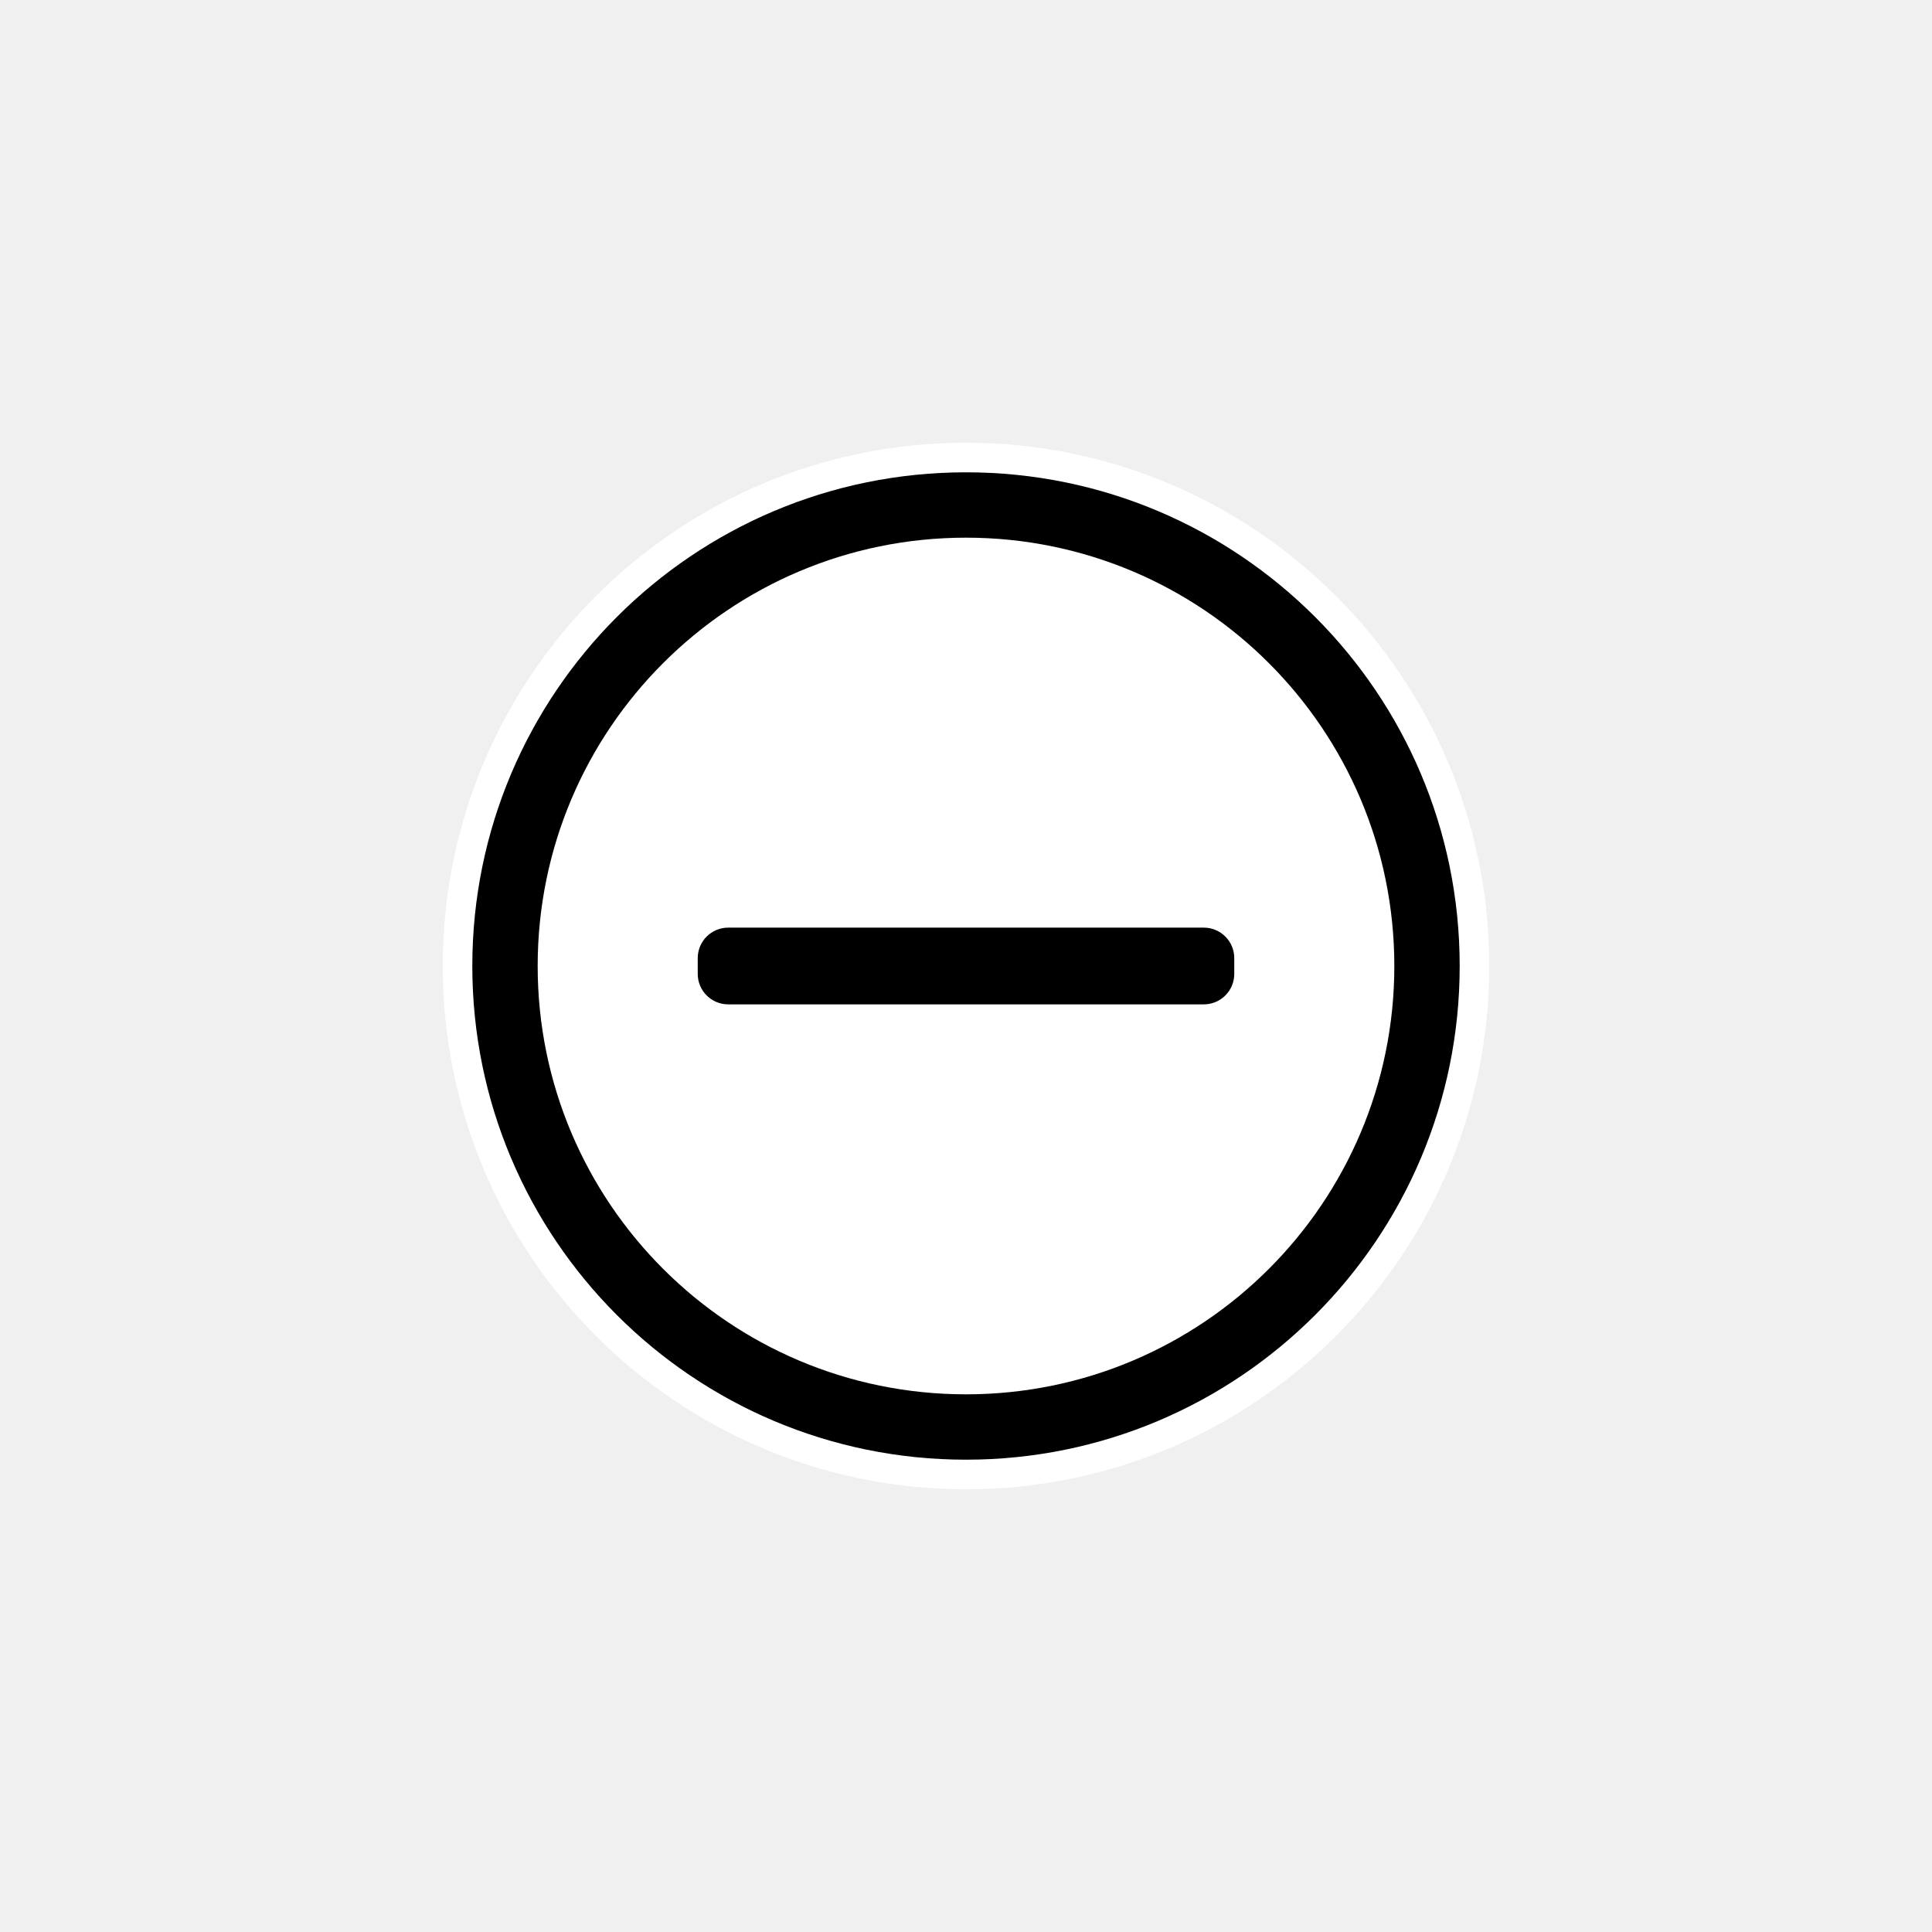
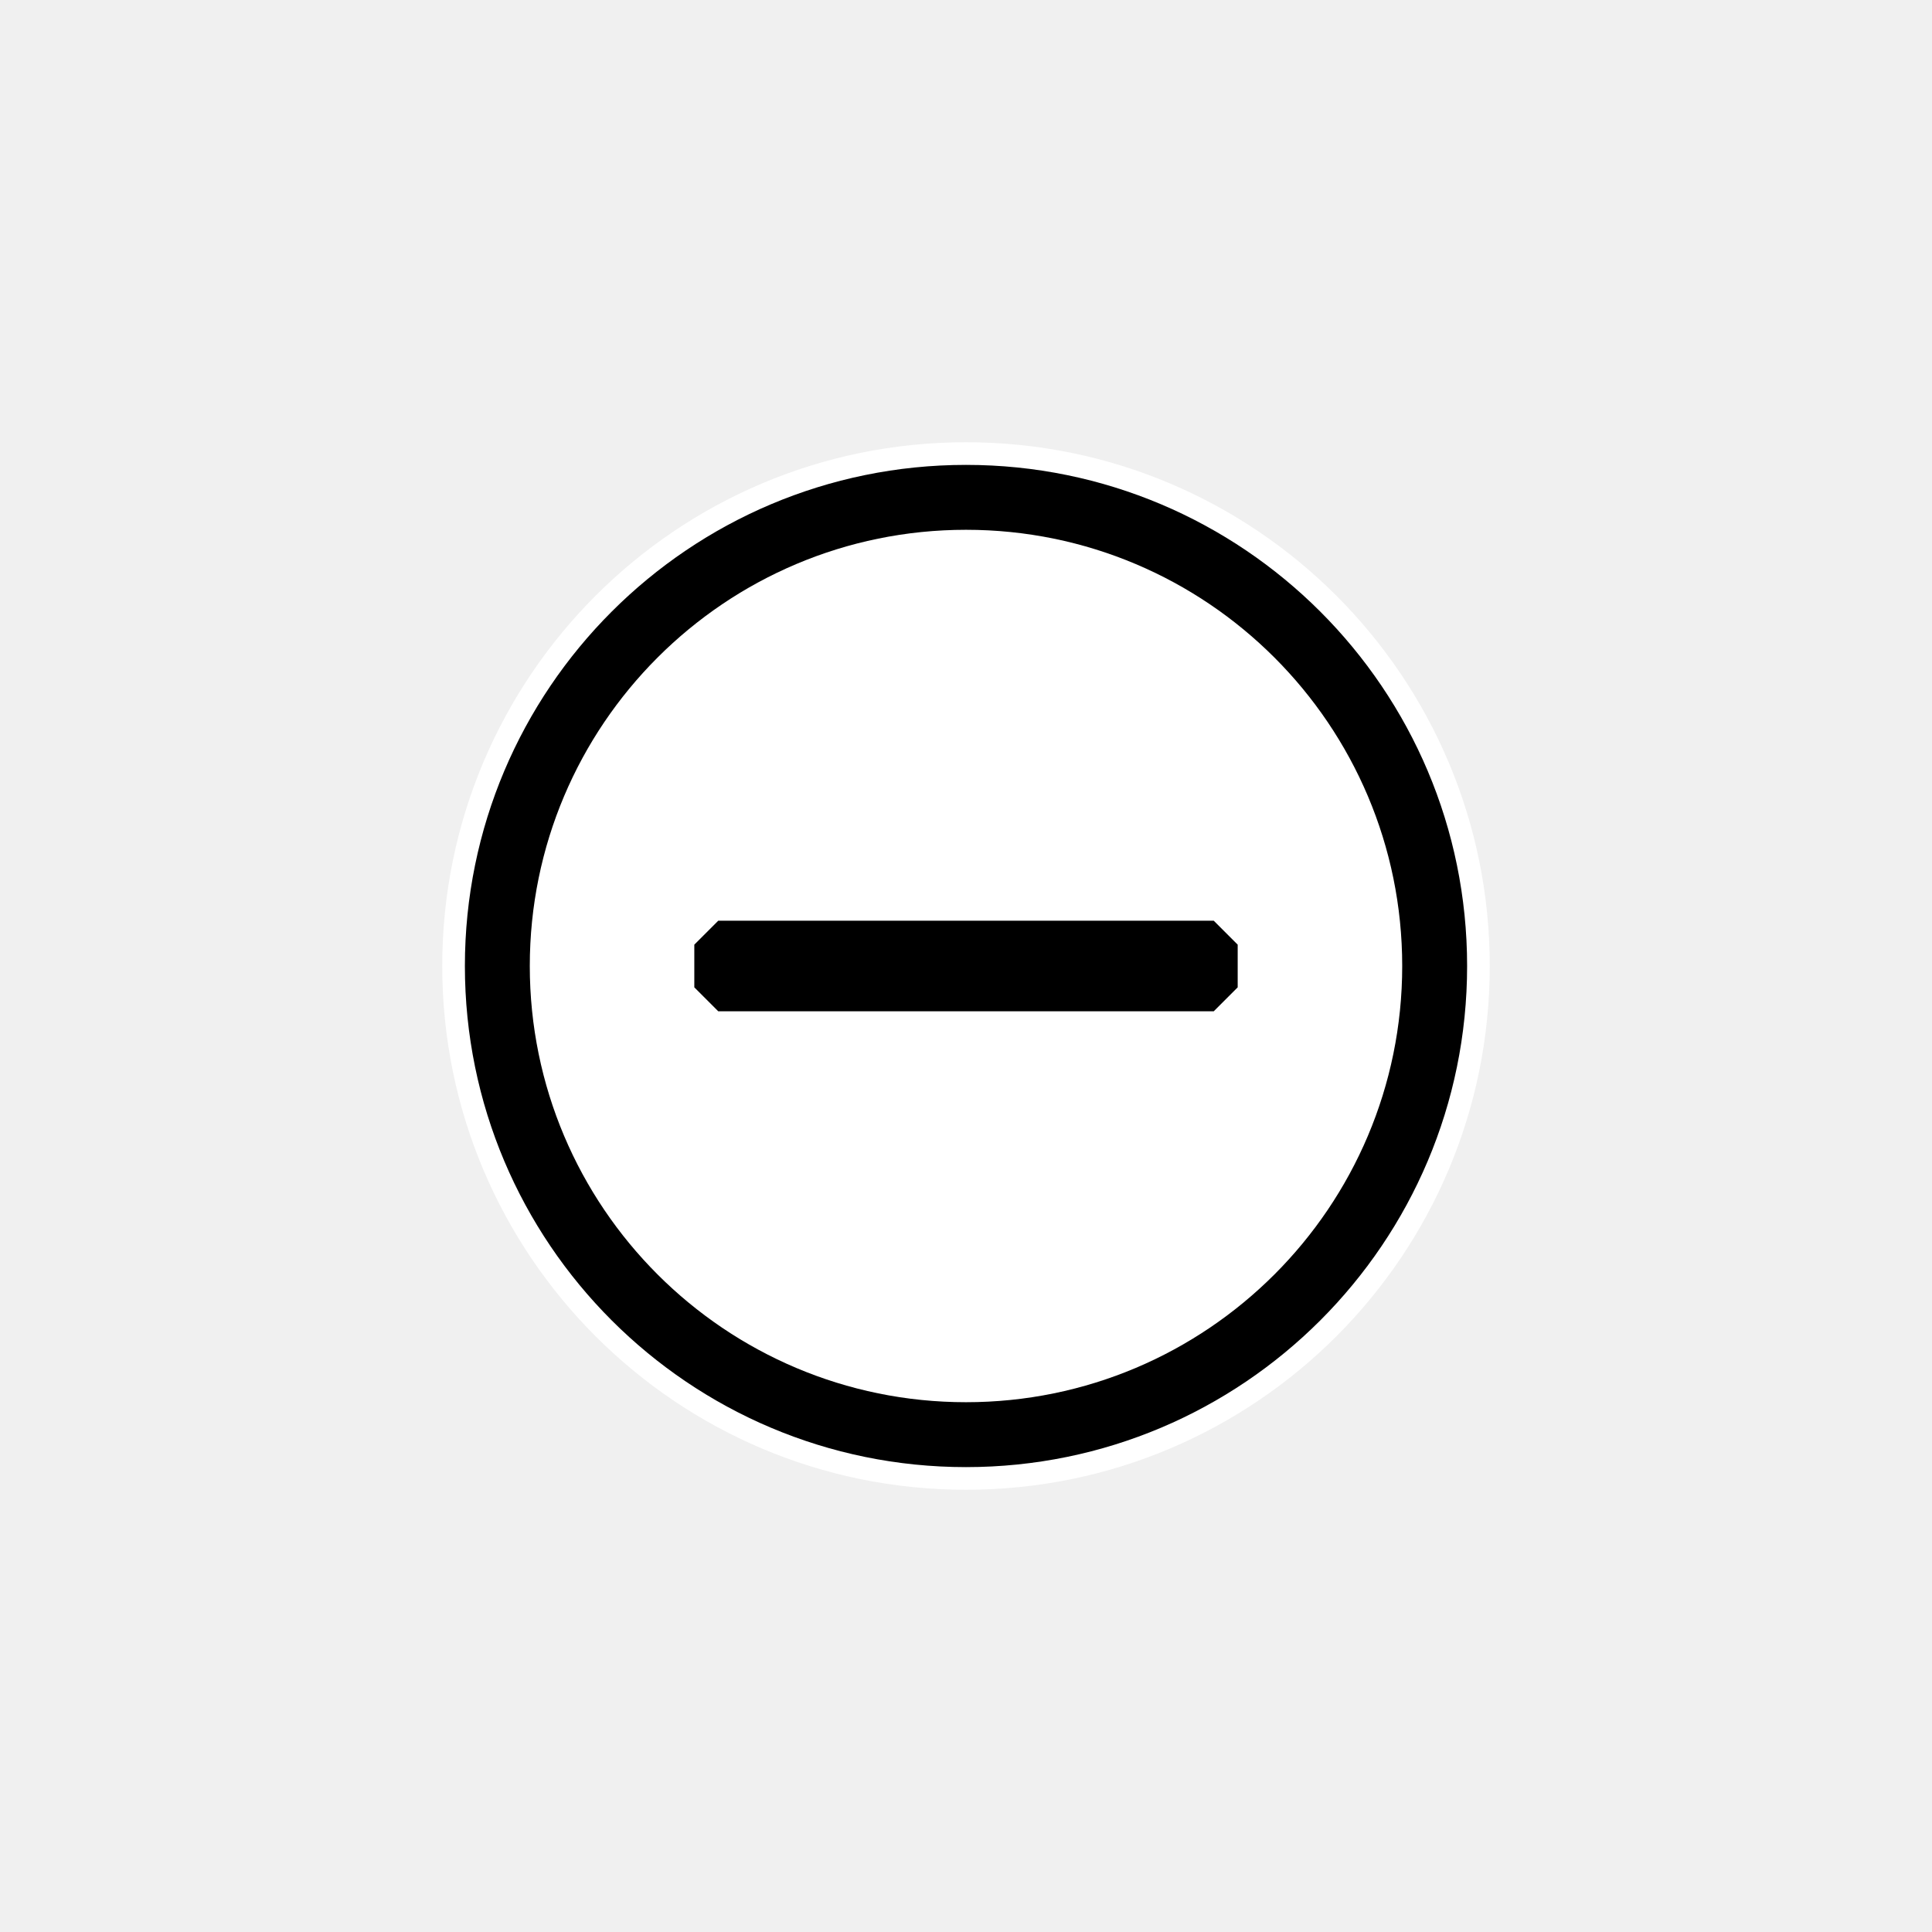
- <svg xmlns="http://www.w3.org/2000/svg" width="128pt" height="128pt" viewBox="0 0 128 128">
+ <svg xmlns="http://www.w3.org/2000/svg" viewBox="0 0 128 128">
  <defs>
-     <clipPath id="e">
-       <rect width="128" height="128" />
+     <clipPath id="a">
+       <path d="M0 0h128v128H0z" />
    </clipPath>
  </defs>
-   <g clip-path="url(#e)">
-     <clipPath id="f">
-       <rect width="128" height="128" fill="#fff" />
+   <g clip-path="url(#a)">
+     <clipPath id="b">
+       <path fill="#fff" d="M0 0h128v128H0z" />
    </clipPath>
-     <g clip-path="url(#f)">
-       <circle cx="64" cy="64" r="34.666" fill="#fff" vector-effect="non-scaling-stroke" />
-       <circle cx="64" cy="64" r="31.208" mask="url(#b)" stroke="#000" stroke-width="4" vector-effect="non-scaling-stroke" />
-       <circle cx="64" cy="64" r="26.878" fill="#fff" mask="url(#a)" stroke="#fff" stroke-width="4" vector-effect="non-scaling-stroke" />
-       <path d="m48.244 62.208h31.512c0.699 0 1.267 0.568 1.267 1.267v1.05c0 0.699-0.568 1.267-1.267 1.267h-31.512c-0.699 0-1.267-0.568-1.267-1.267v-1.05c0-0.699 0.568-1.267 1.267-1.267z" fill="#000" stroke="#000" stroke-linecap="square" stroke-miterlimit="2" stroke-width="2" vector-effect="non-scaling-stroke" />
+     <g clip-path="url(#b)">
+       <circle cx="64" cy="64" r="34.7" fill="#fff" vector-effect="non-scaling-stroke" />
+       <circle cx="64" cy="64" r="31.2" stroke="#000" stroke-width="4" mask="url(#b)" vector-effect="non-scaling-stroke" />
+       <circle cx="64" cy="64" r="26.9" fill="#fff" stroke="#fff" stroke-width="4" mask="url(#a)" vector-effect="non-scaling-stroke" />
+       <path stroke="#000" stroke-linecap="square" stroke-miterlimit="2" stroke-width="2" d="M48 62h32l1 1v2l-1 1H48l-1-1v-2l1-1z" vector-effect="non-scaling-stroke" />
    </g>
  </g>
</svg>
